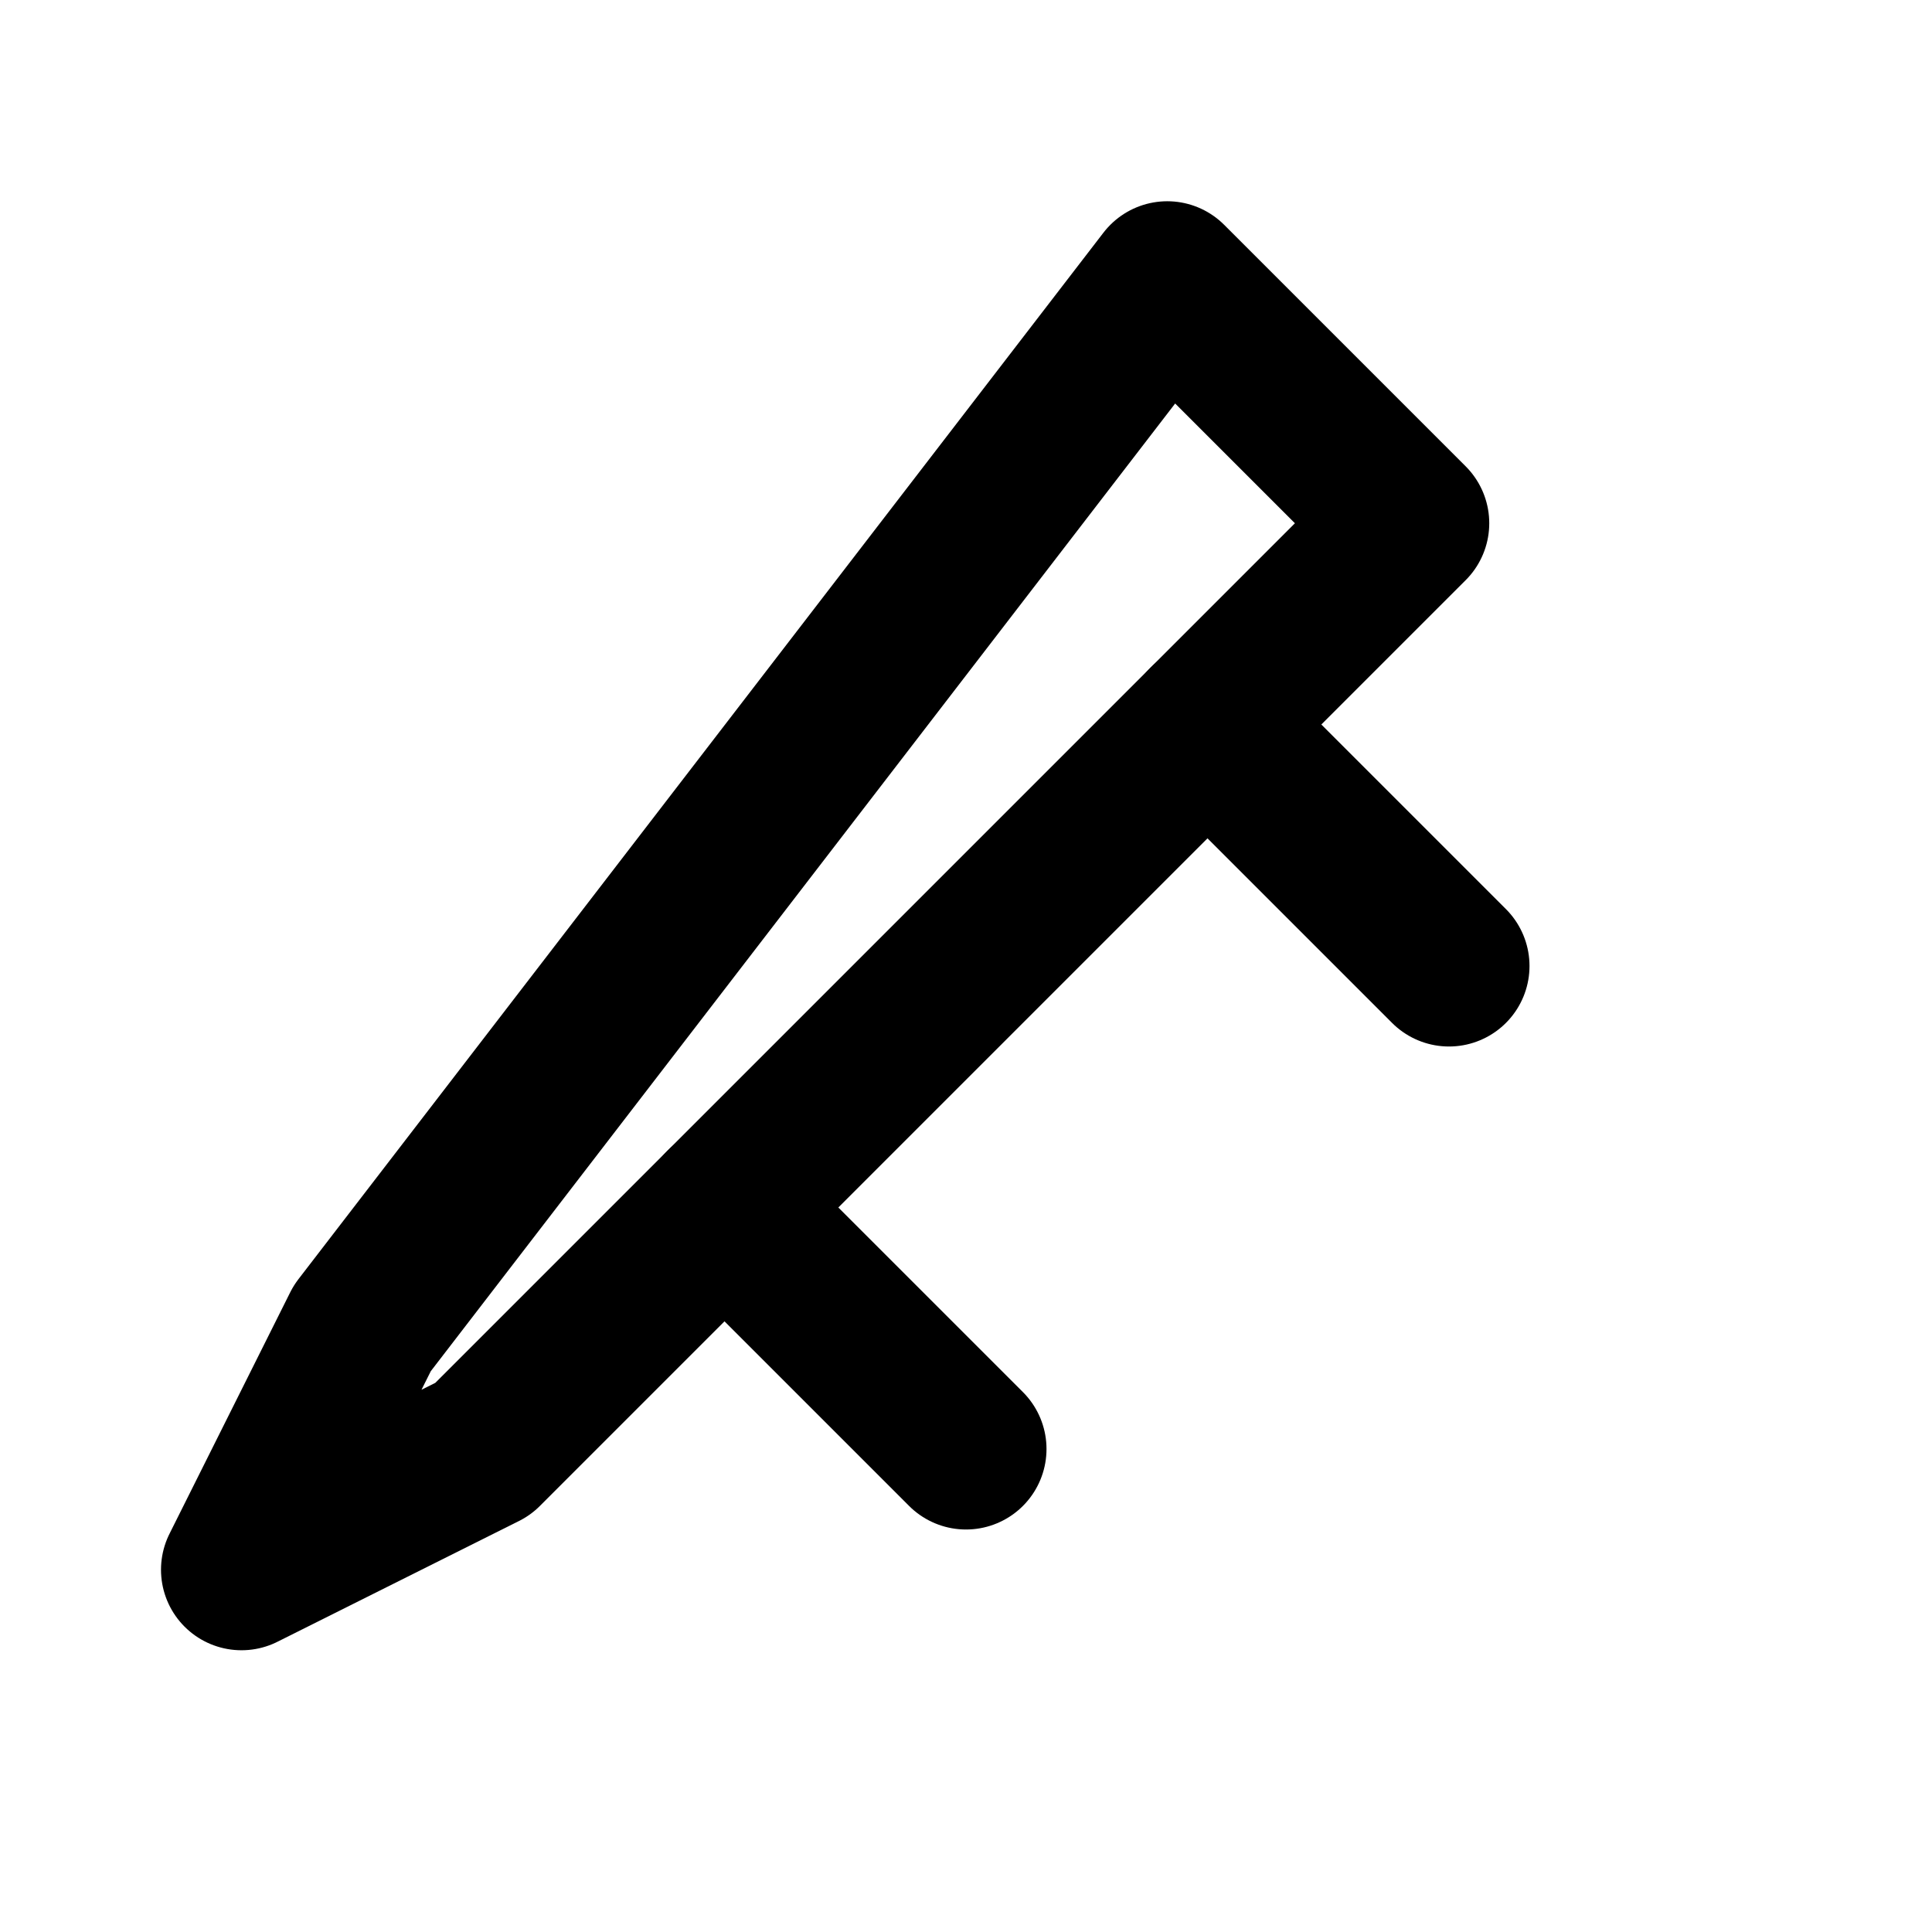
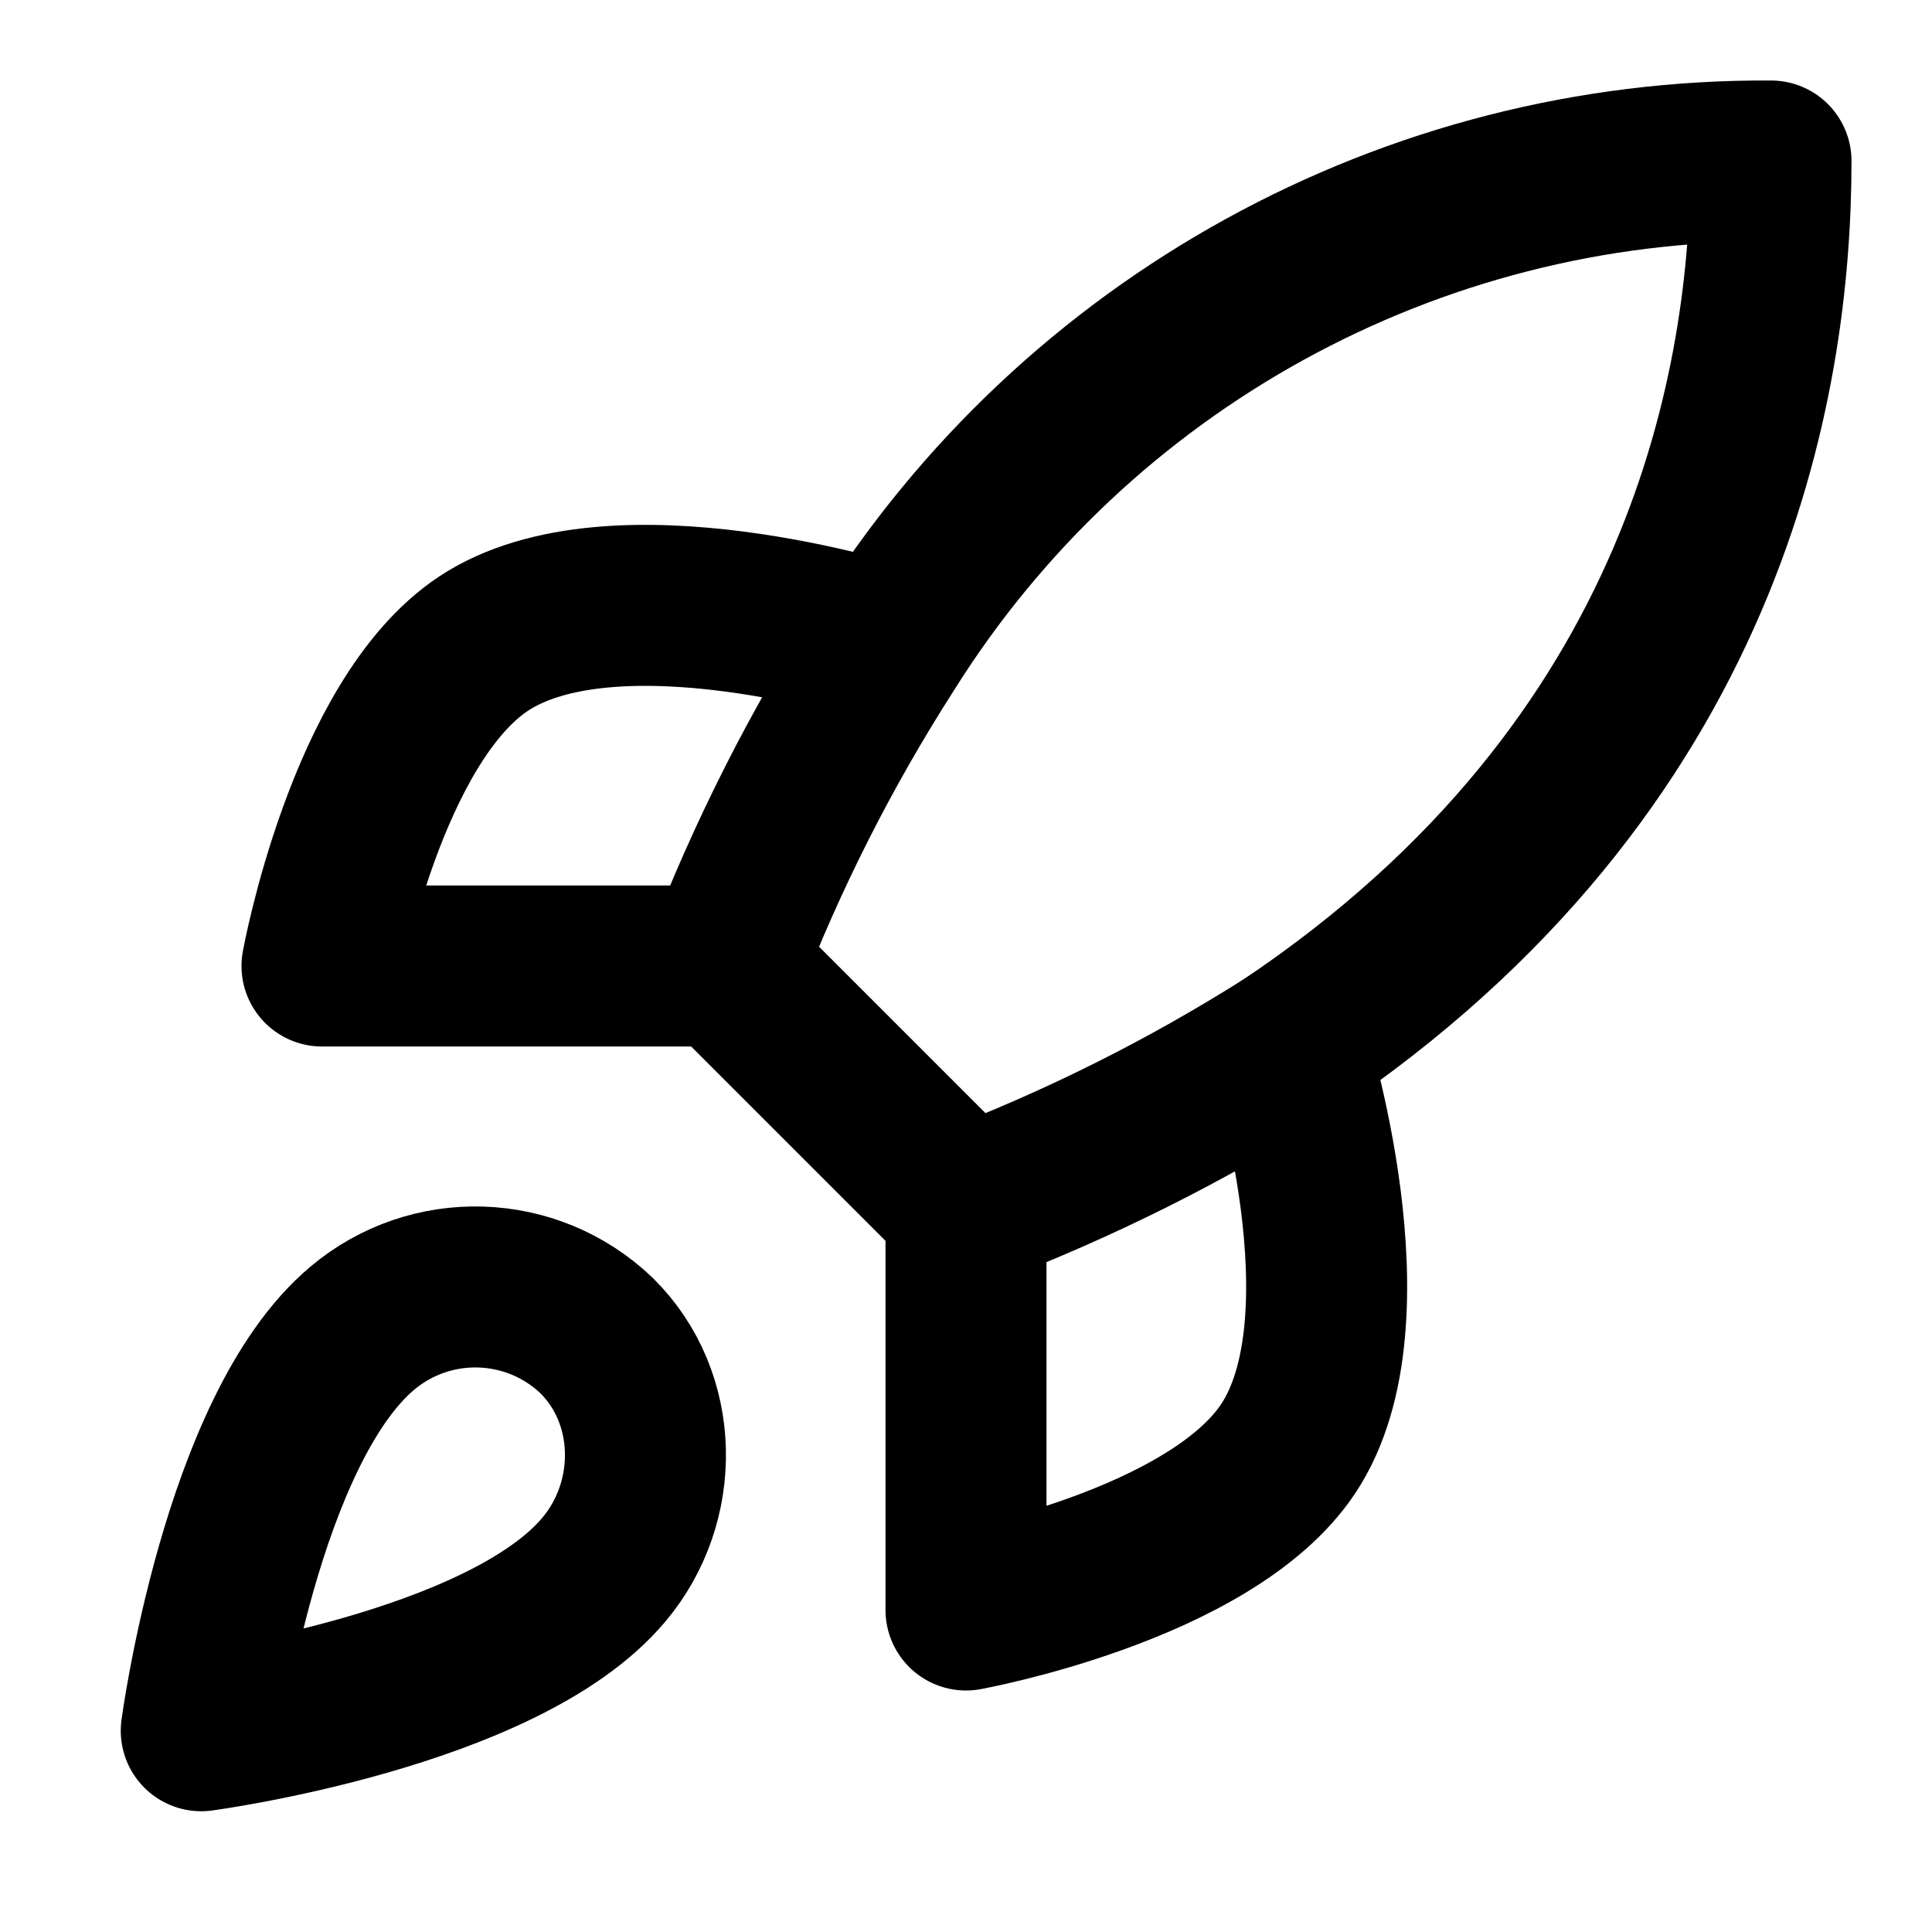
<svg xmlns="http://www.w3.org/2000/svg" viewBox="0 0 24 24" fill="none" stroke="currentColor" stroke-width="2" stroke-linecap="round" stroke-linejoin="round">
-   <path d="m4.5 16.5-1.5 3 3-1.5L17.5 6.5l-3-3z" />
-   <path d="m15 9 3 3" />
-   <path d="m9 15 3 3" />
+   <path d="M4.5 16.5c-1.5 1.26-2 5-2 5s3.74-.5 5-2c.71-.84.7-2.13-.09-2.91a2.18 2.18 0 0 0-2.91-.09z" />
+   <path d="m12 15-3-3a22 22 0 0 1 2-3.95A12.88 12.88 0 0 1 22 2c0 2.72-.78 7.5-6 11a22.35 22.35 0 0 1-4 2z" />
+   <path d="M9 12H4s.55-3.03 2-4c1.62-1.08 5 0 5 0" />
+   <path d="M12 15v5s3.03-.55 4-2c1.08-1.62 0-5 0-5" />
</svg>
